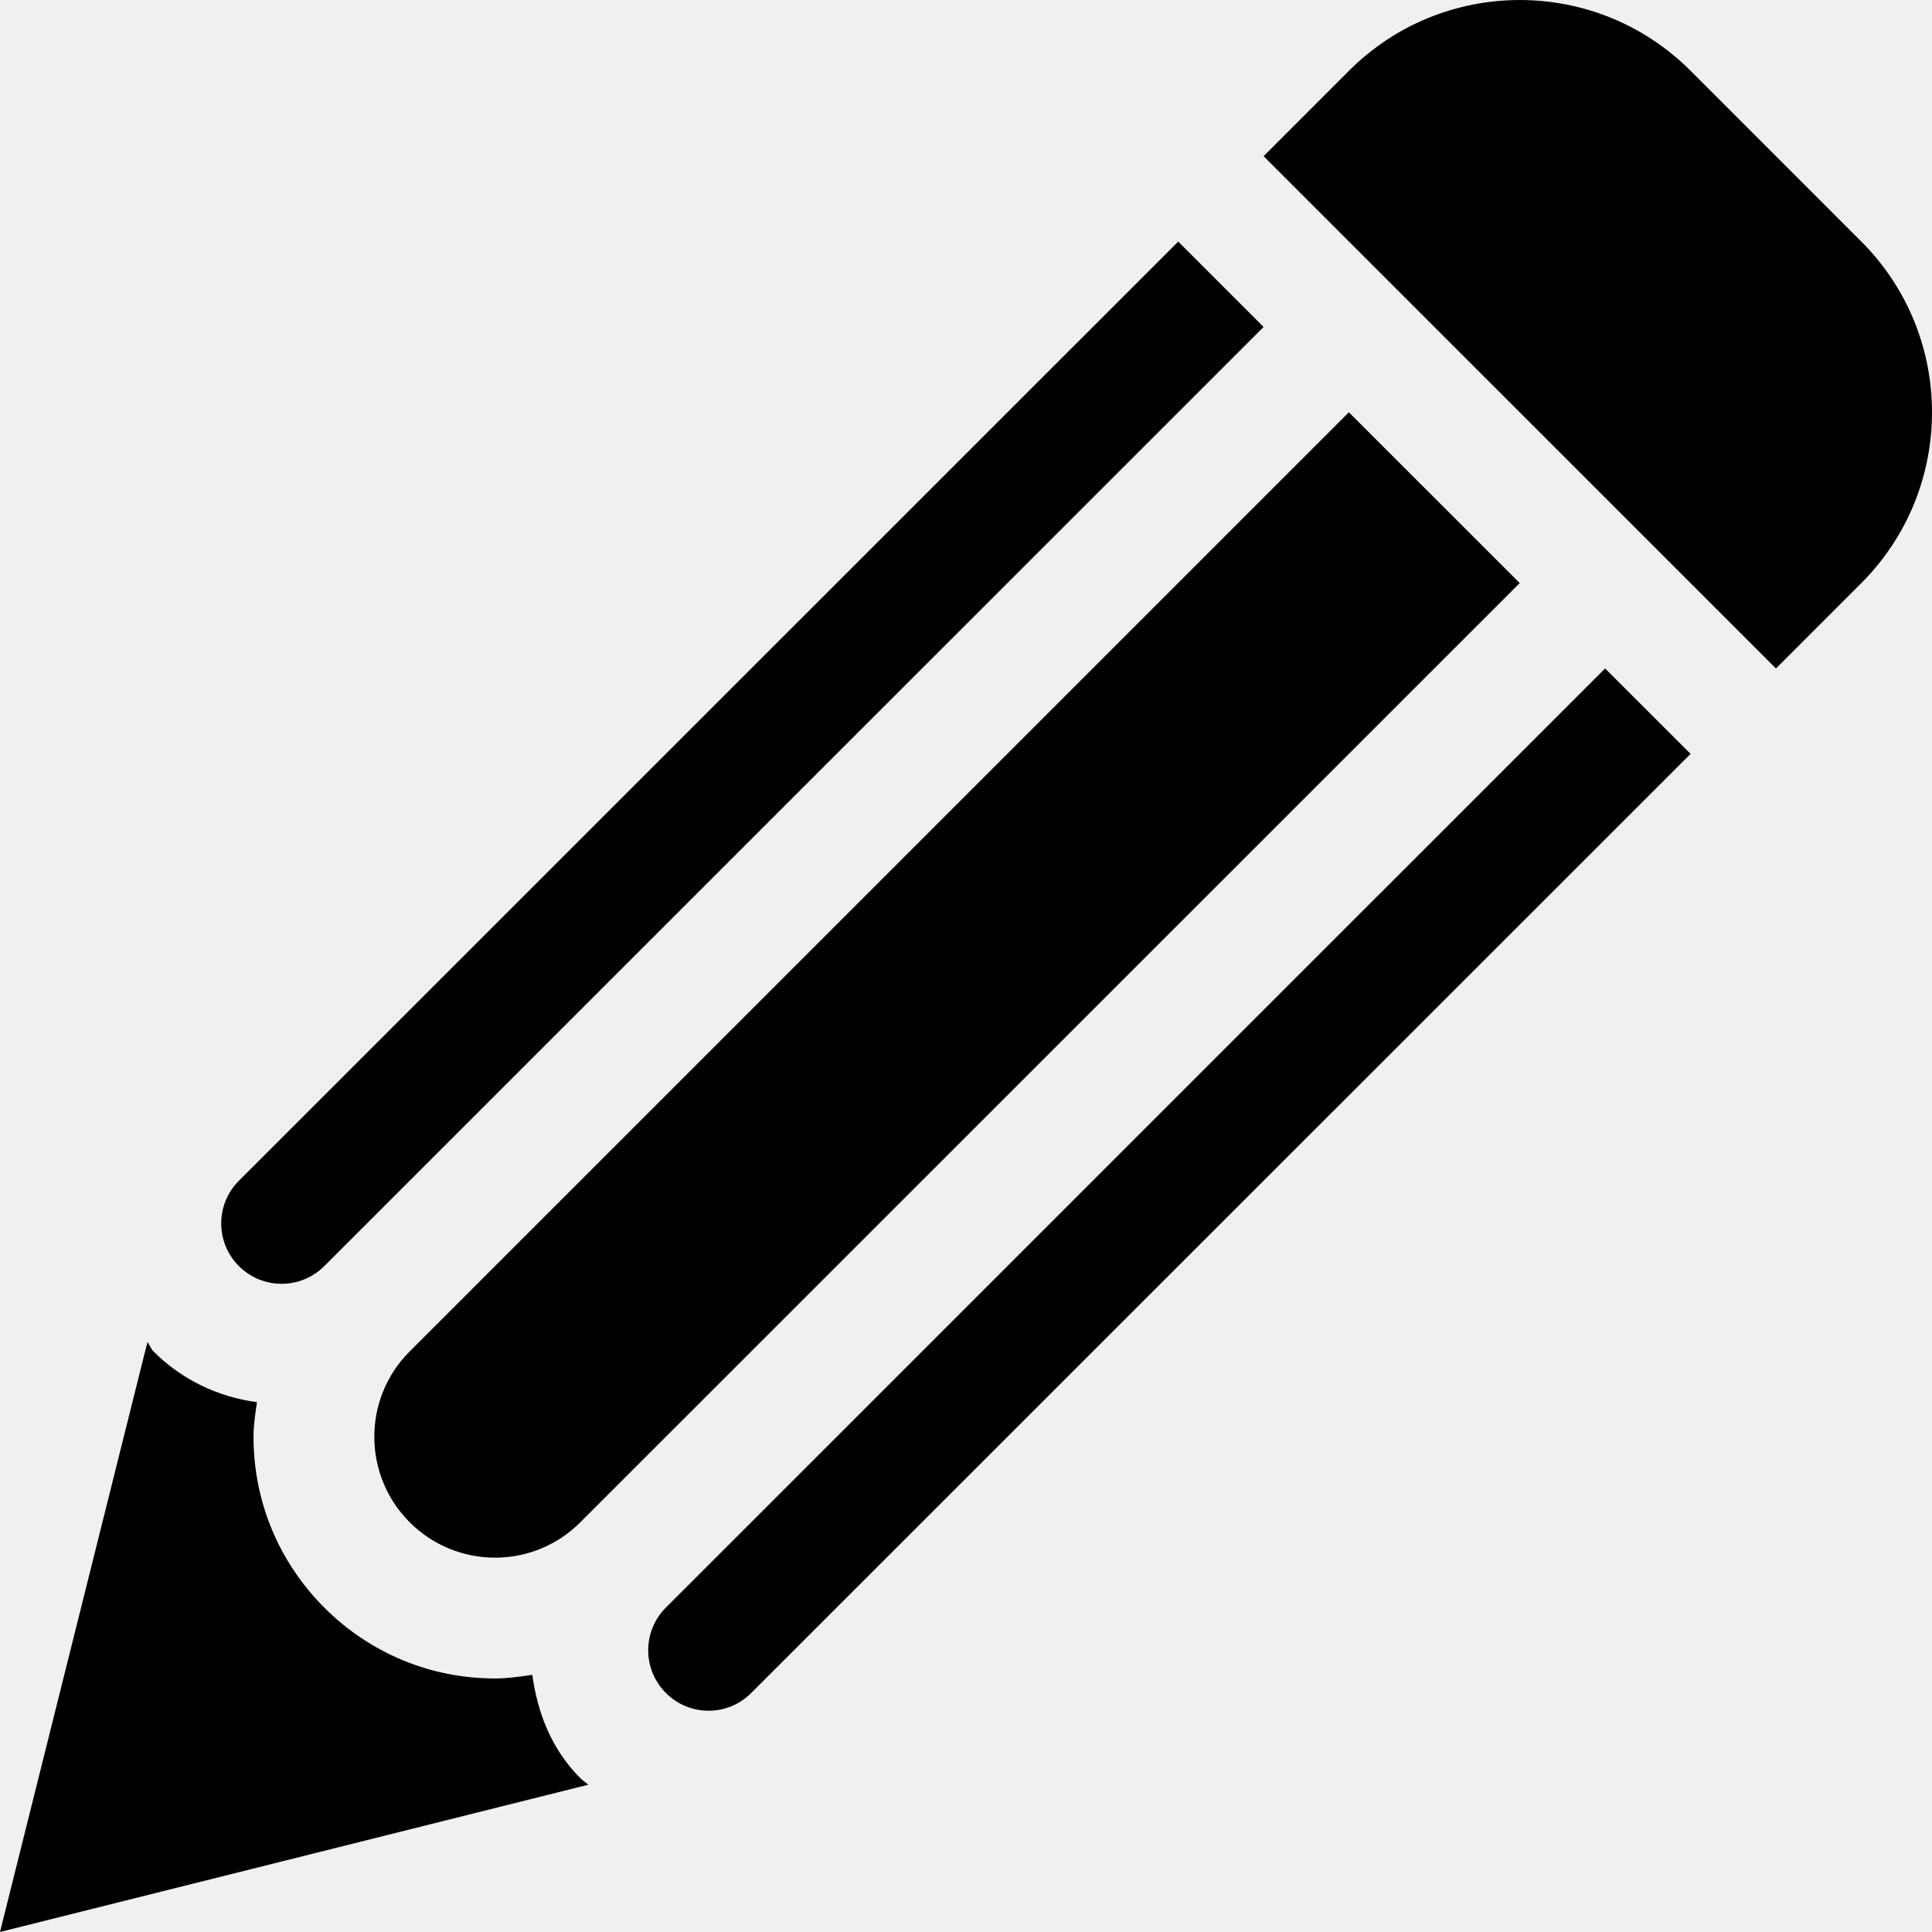
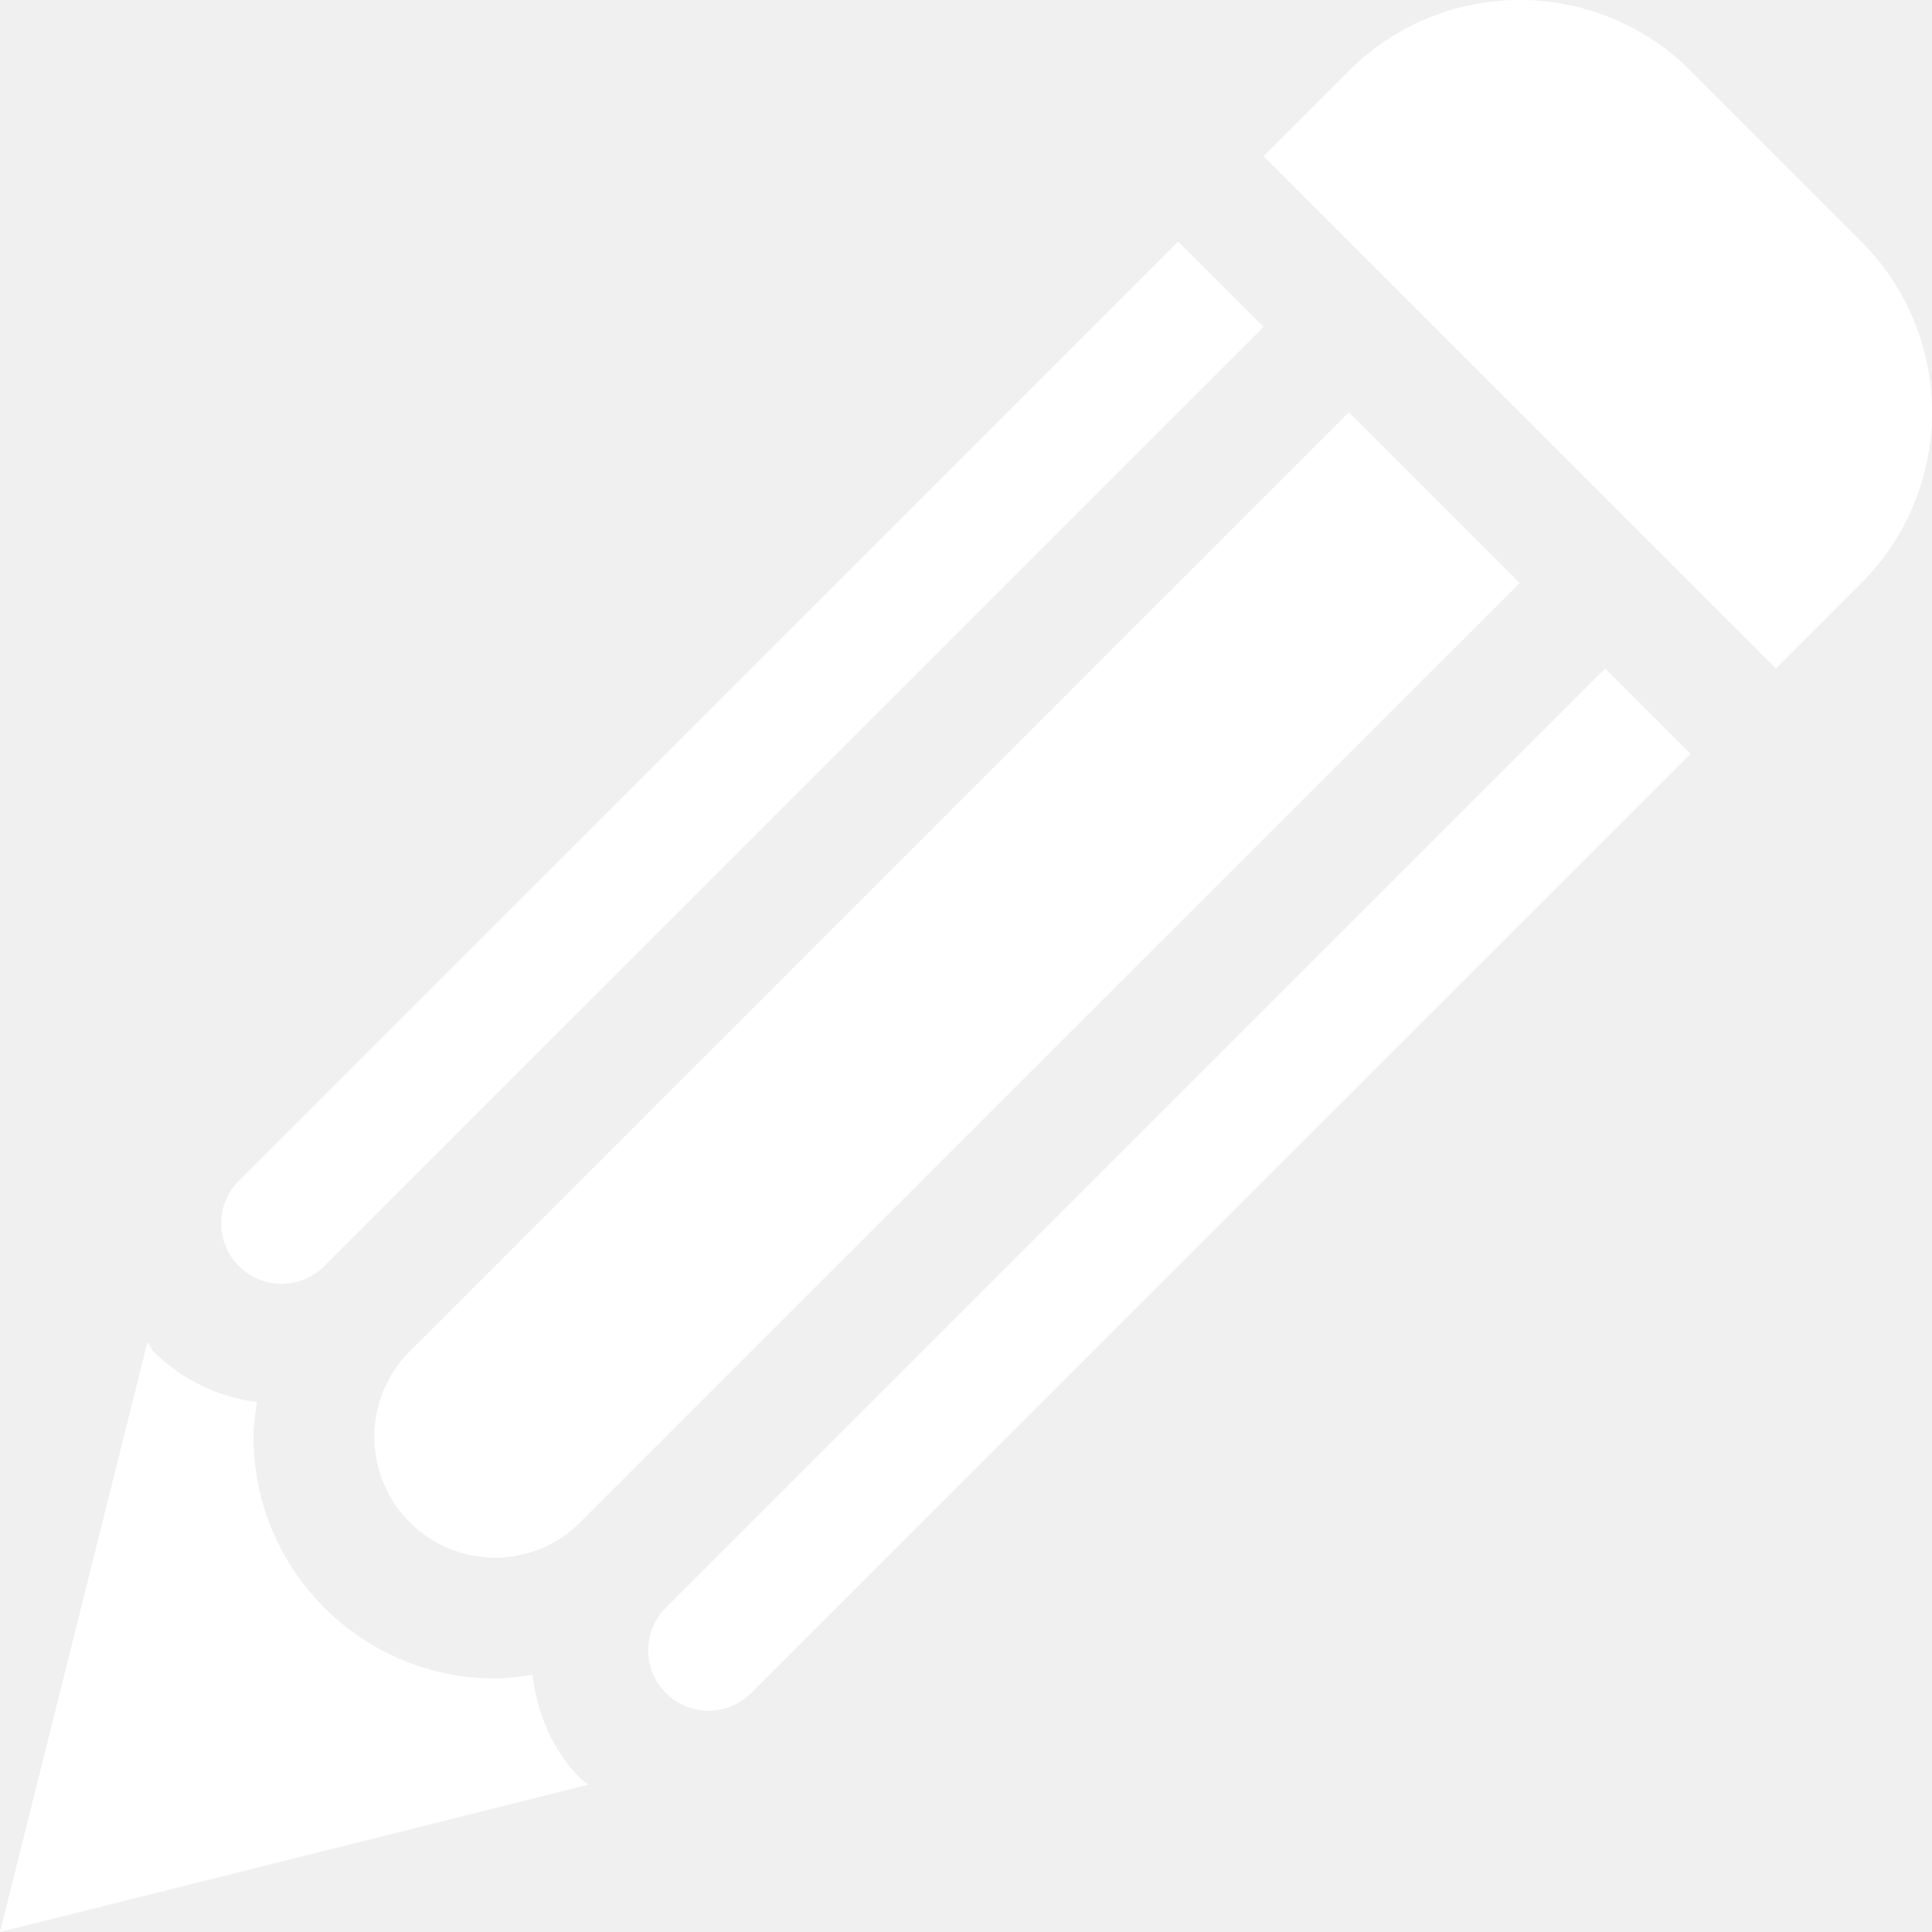
<svg xmlns="http://www.w3.org/2000/svg" version="1.1" id="Capa_1" x="0px" y="0px" width="485.219px" height="485.22px" viewBox="0 0 485.219 485.22" style="enable-background:new 0 0 485.219 485.22;" xml:space="preserve">
-   <g>
+   <g fill="white">
    <path d="M467.476,146.438l-21.445,21.455L317.35,39.23l21.445-21.457c23.689-23.692,62.104-23.692,85.795,0l42.886,42.897   C491.133,84.349,491.133,122.748,467.476,146.438z M167.233,403.748c-5.922,5.922-5.922,15.513,0,21.436   c5.925,5.955,15.521,5.955,21.443,0L424.59,189.335l-21.469-21.457L167.233,403.748z M60,296.54c-5.925,5.927-5.925,15.514,0,21.44   c5.922,5.923,15.518,5.923,21.443,0L317.35,82.113L295.914,60.67L60,296.54z M338.767,103.54L102.881,339.421   c-11.845,11.822-11.815,31.041,0,42.886c11.85,11.846,31.038,11.901,42.914-0.032l235.886-235.837L338.767,103.54z    M145.734,446.572c-7.253-7.262-10.749-16.465-12.05-25.948c-3.083,0.476-6.188,0.919-9.36,0.919   c-16.202,0-31.419-6.333-42.881-17.795c-11.462-11.491-17.77-26.687-17.77-42.887c0-2.954,0.443-5.833,0.859-8.703   c-9.803-1.335-18.864-5.629-25.972-12.737c-0.682-0.677-0.917-1.596-1.538-2.338L0,485.216l147.748-36.986   C147.097,447.637,146.36,447.193,145.734,446.572z" />
  </g>
-   <g>
- </g>
-   <g>
- </g>
-   <g>
- </g>
-   <g>
- </g>
-   <g>
- </g>
-   <g>
- </g>
-   <g>
- </g>
-   <g>
- </g>
-   <g>
- </g>
-   <g>
- </g>
-   <g>
- </g>
-   <g>
- </g>
-   <g>
- </g>
-   <g>
- </g>
-   <g>
- </g>
</svg>
